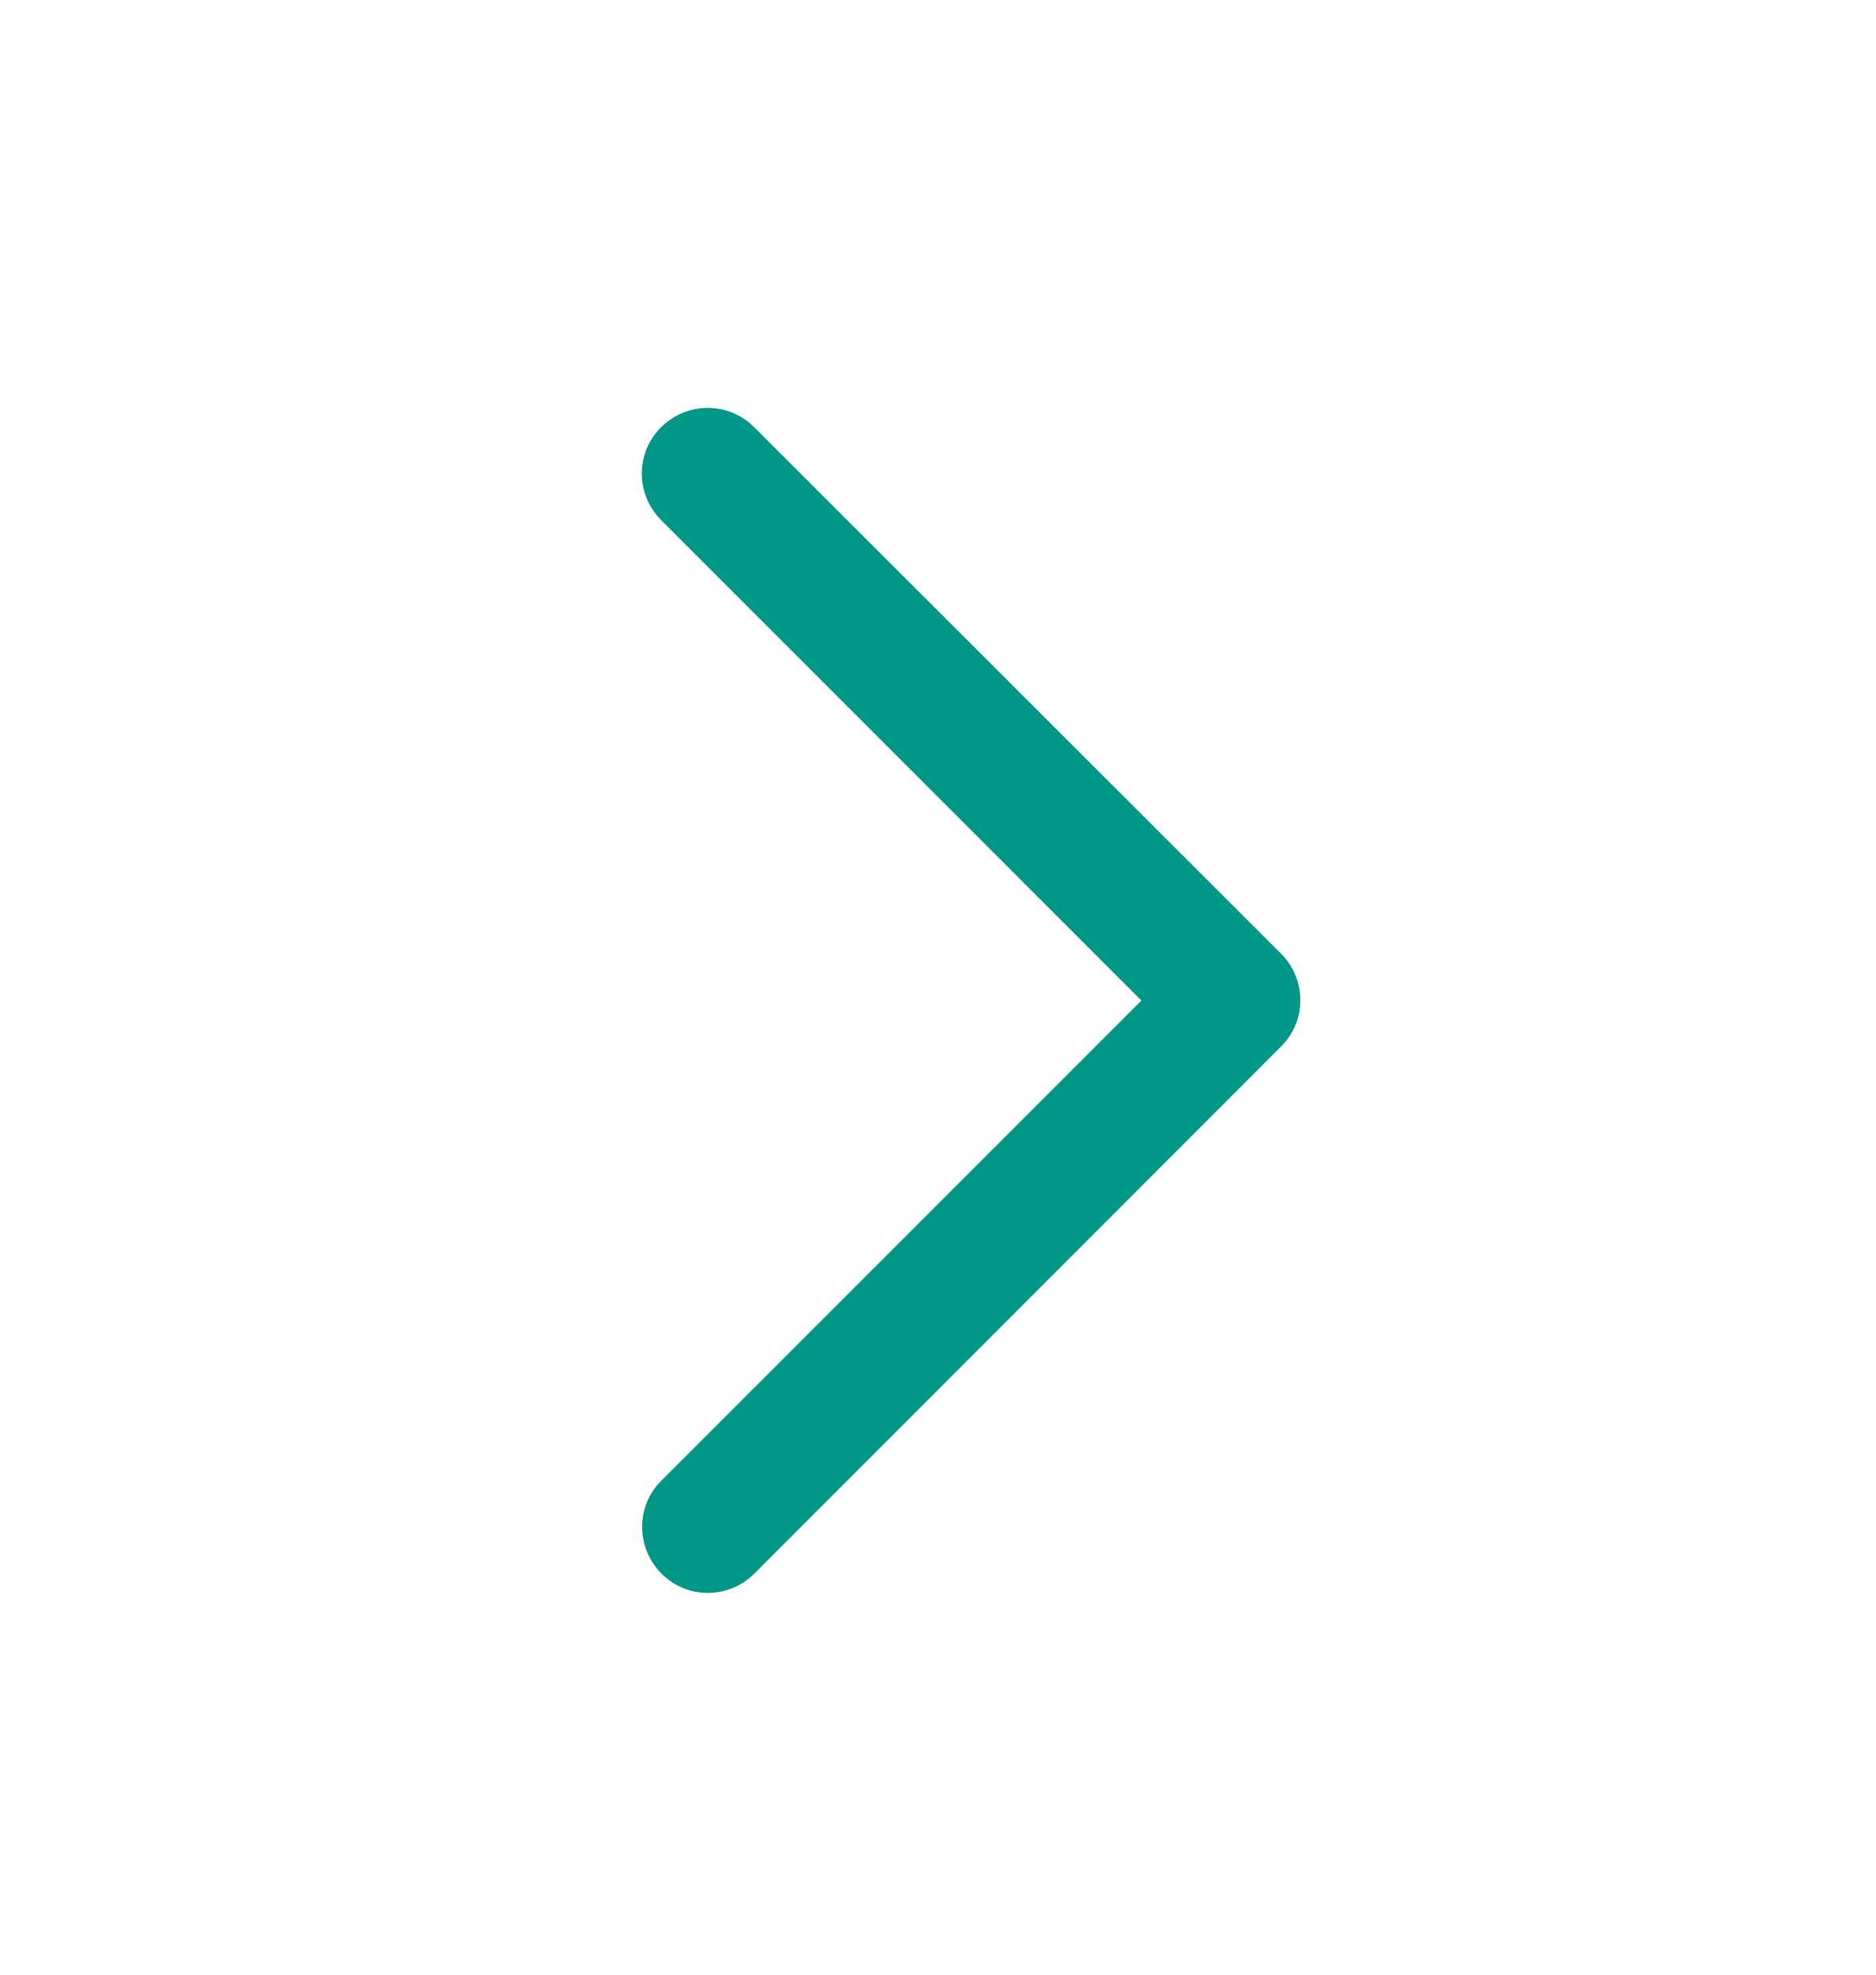
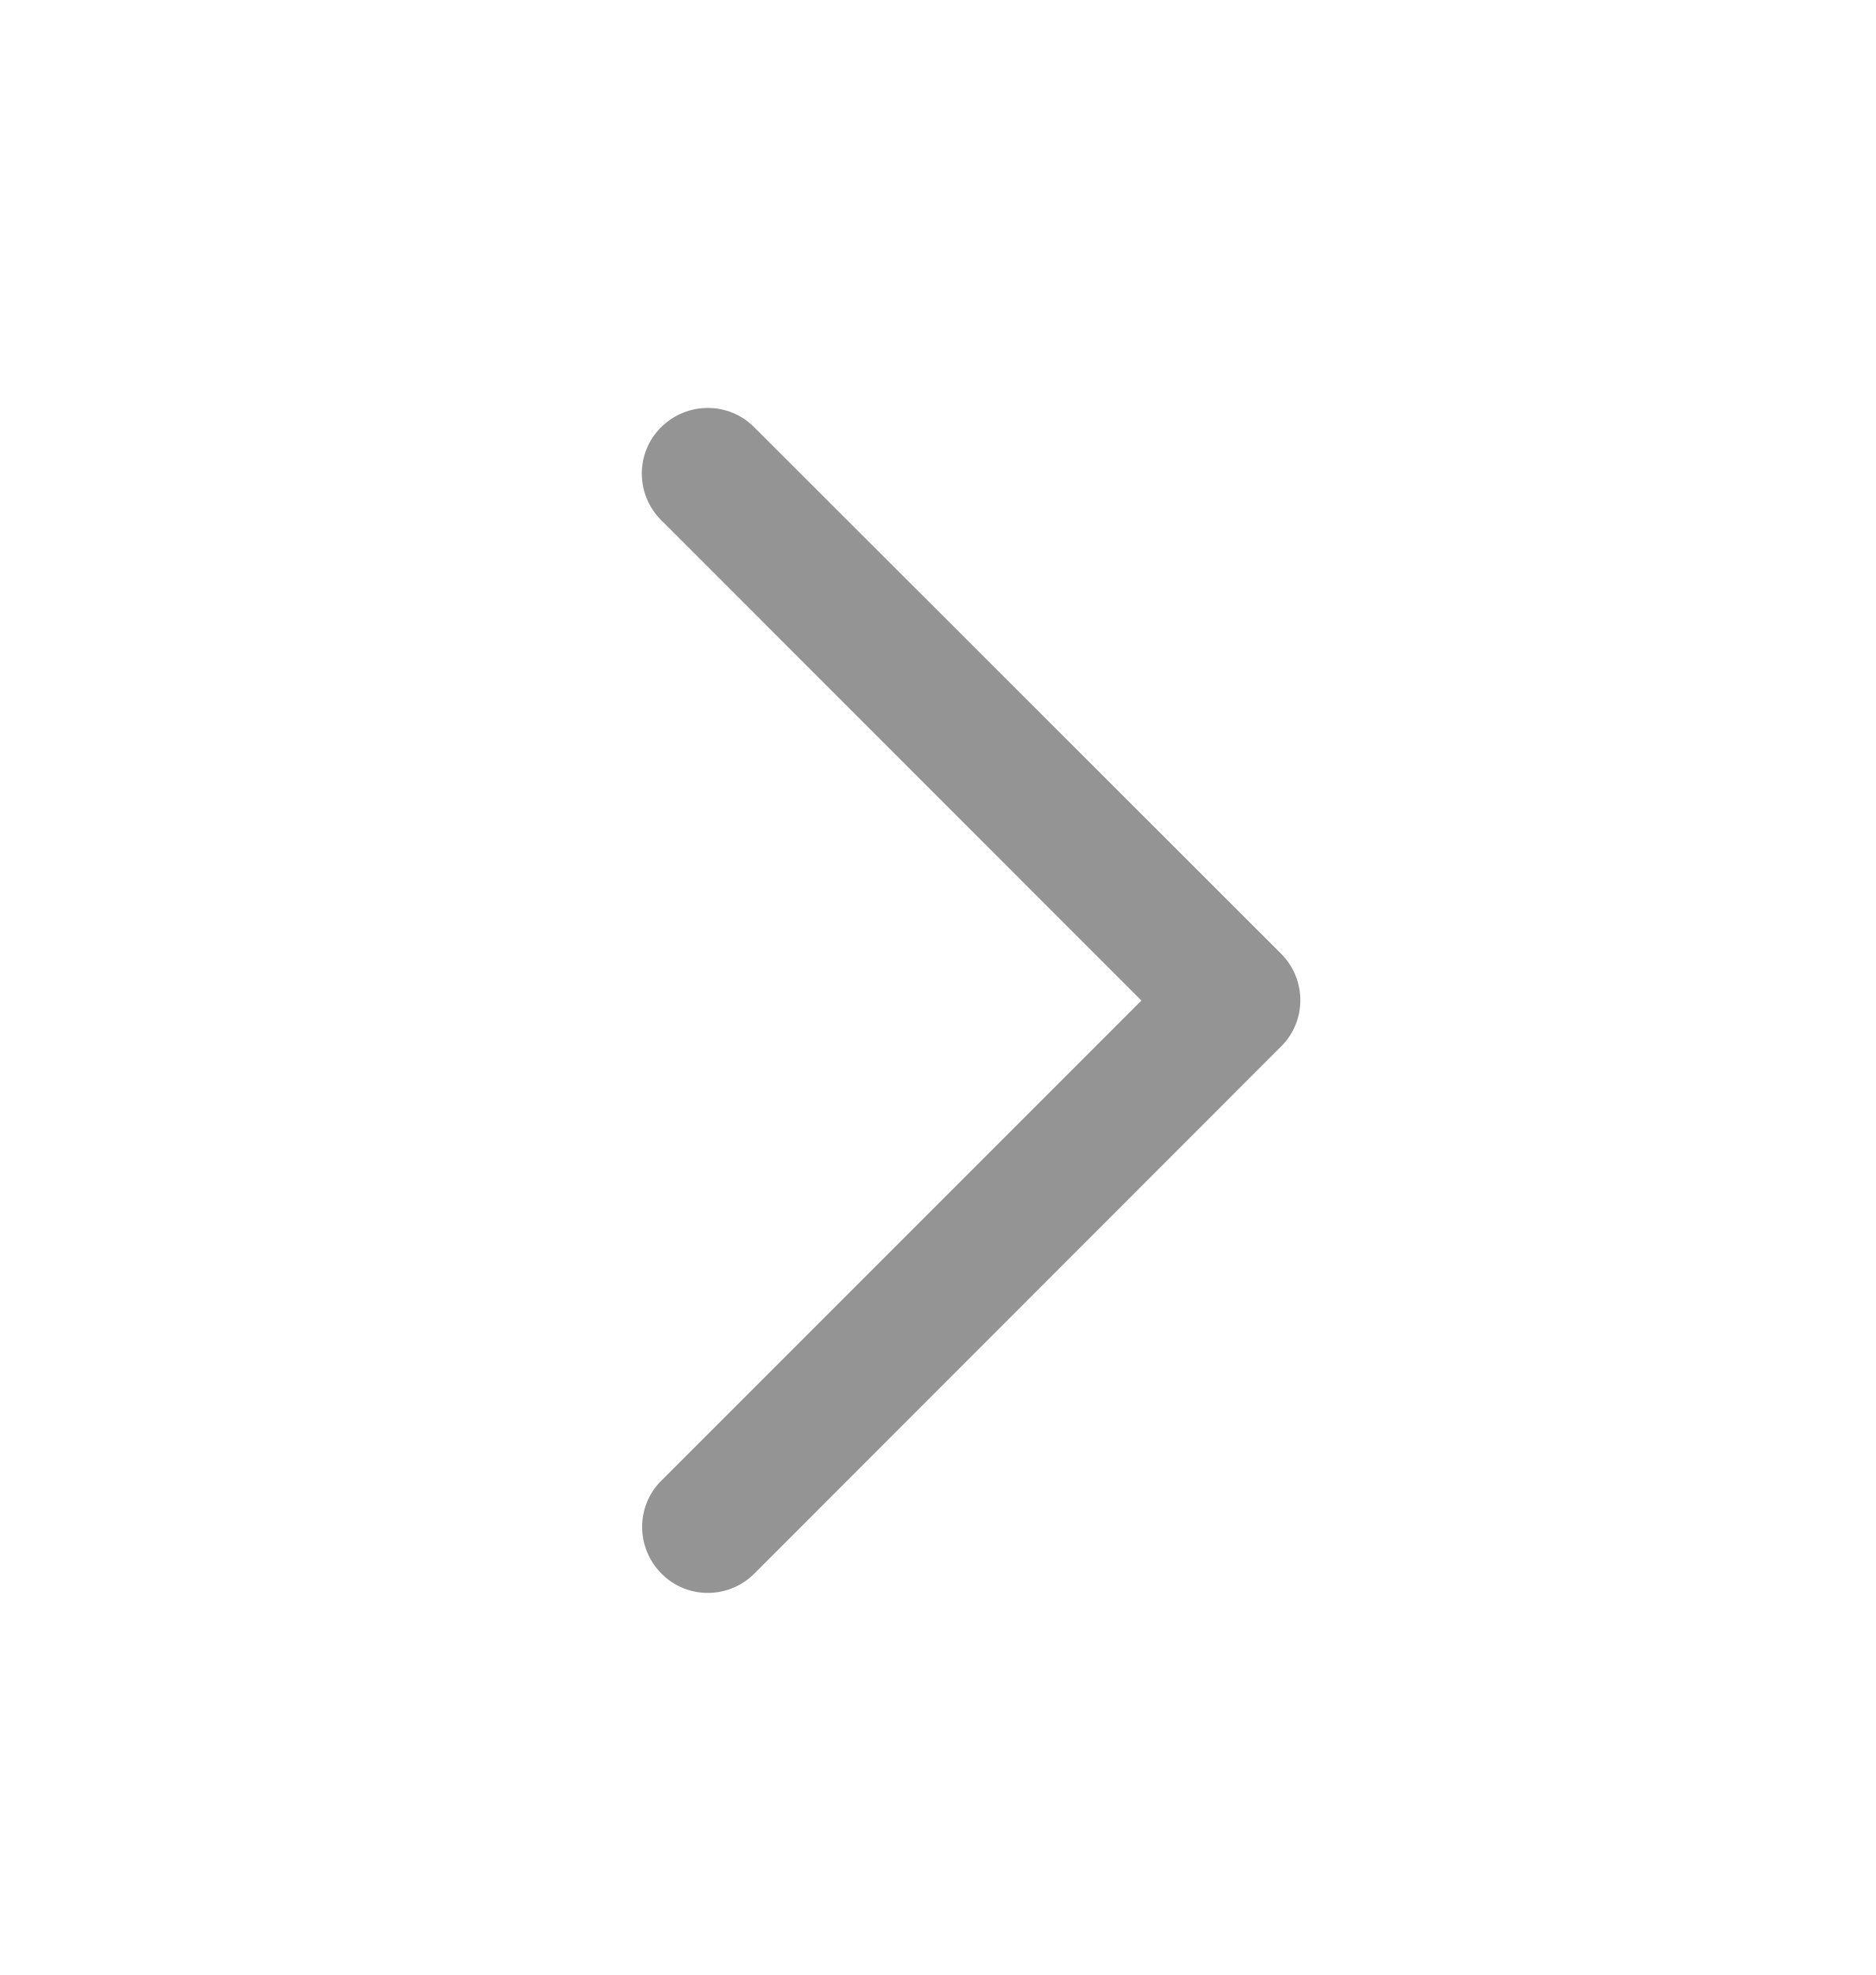
<svg xmlns="http://www.w3.org/2000/svg" width="19" height="20" viewBox="0 0 19 20" fill="none">
-   <path d="M12.974 9.657C13.235 9.918 13.235 10.34 12.974 10.598L7.64 15.935C7.379 16.196 6.957 16.196 6.699 15.935C6.44 15.674 6.437 15.252 6.699 14.993L11.56 10.132L6.696 5.267C6.435 5.006 6.435 4.584 6.696 4.326C6.957 4.067 7.379 4.065 7.638 4.326L12.974 9.657Z" fill="#009688" />
+   <path d="M12.974 9.657C13.235 9.918 13.235 10.34 12.974 10.598L7.64 15.935C7.379 16.196 6.957 16.196 6.699 15.935C6.44 15.674 6.437 15.252 6.699 14.993L11.56 10.132L6.696 5.267C6.435 5.006 6.435 4.584 6.696 4.326C6.957 4.067 7.379 4.065 7.638 4.326L12.974 9.657Z" fill="#949494" />
</svg>
